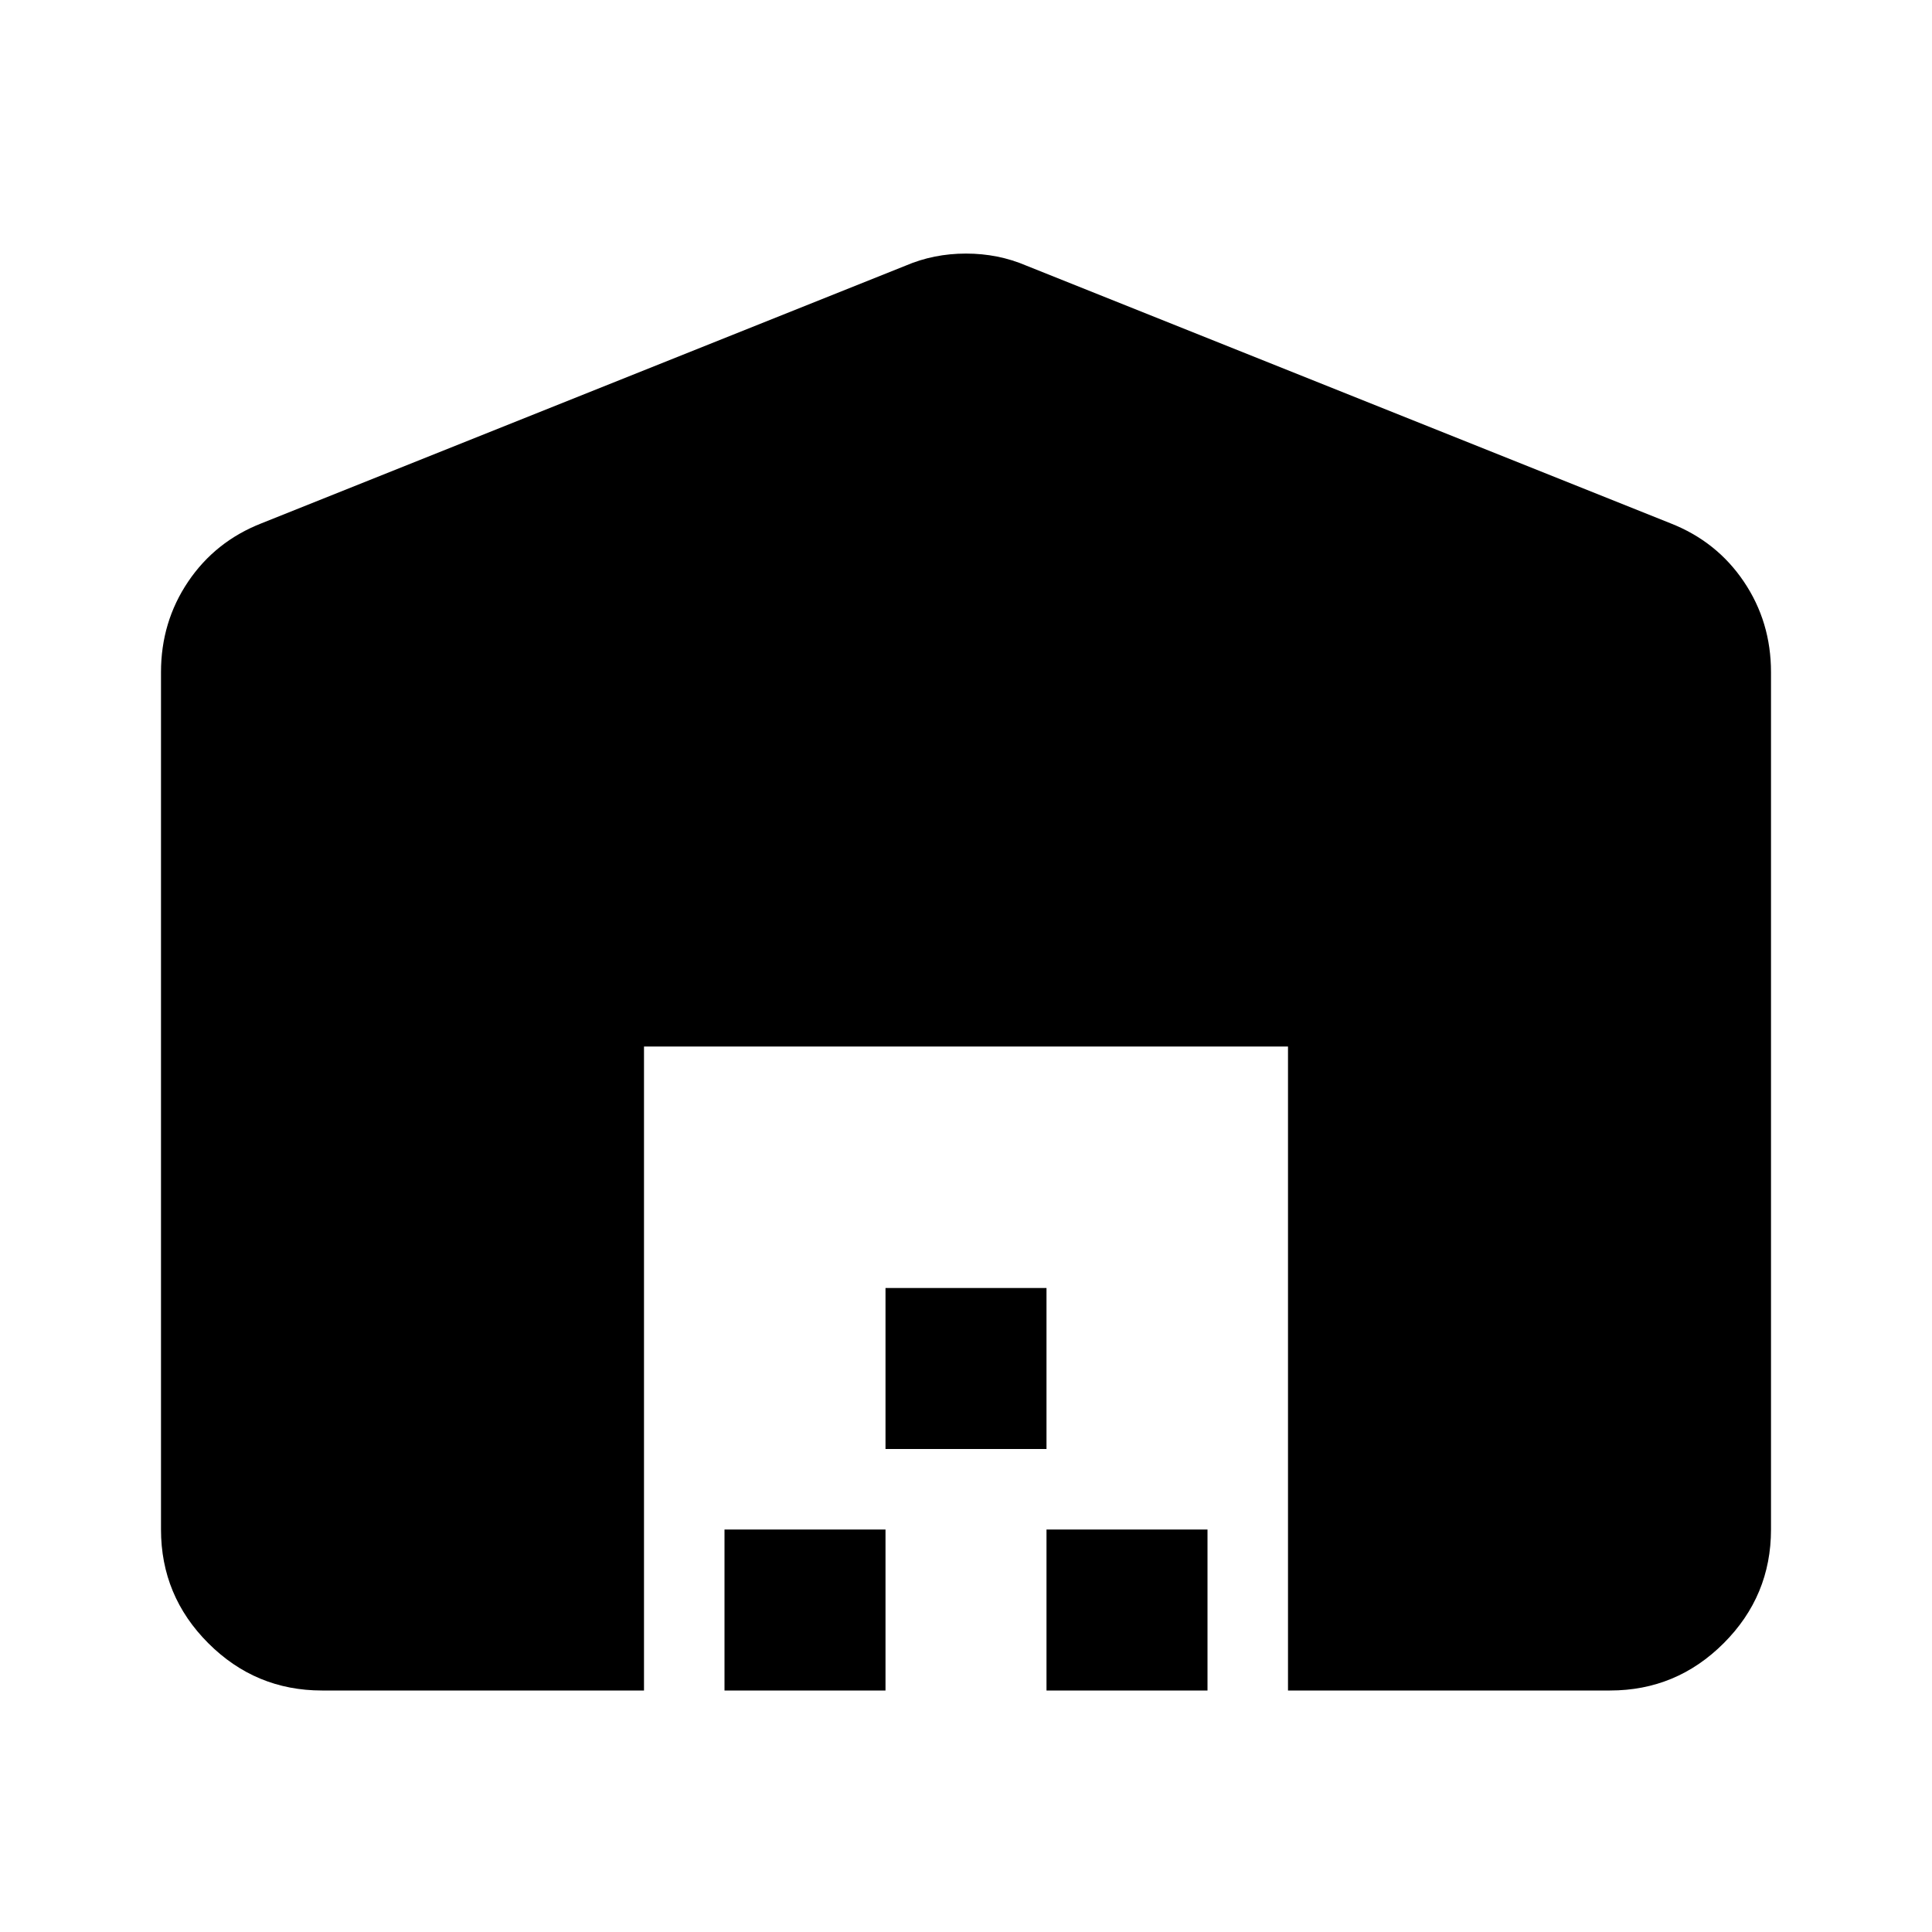
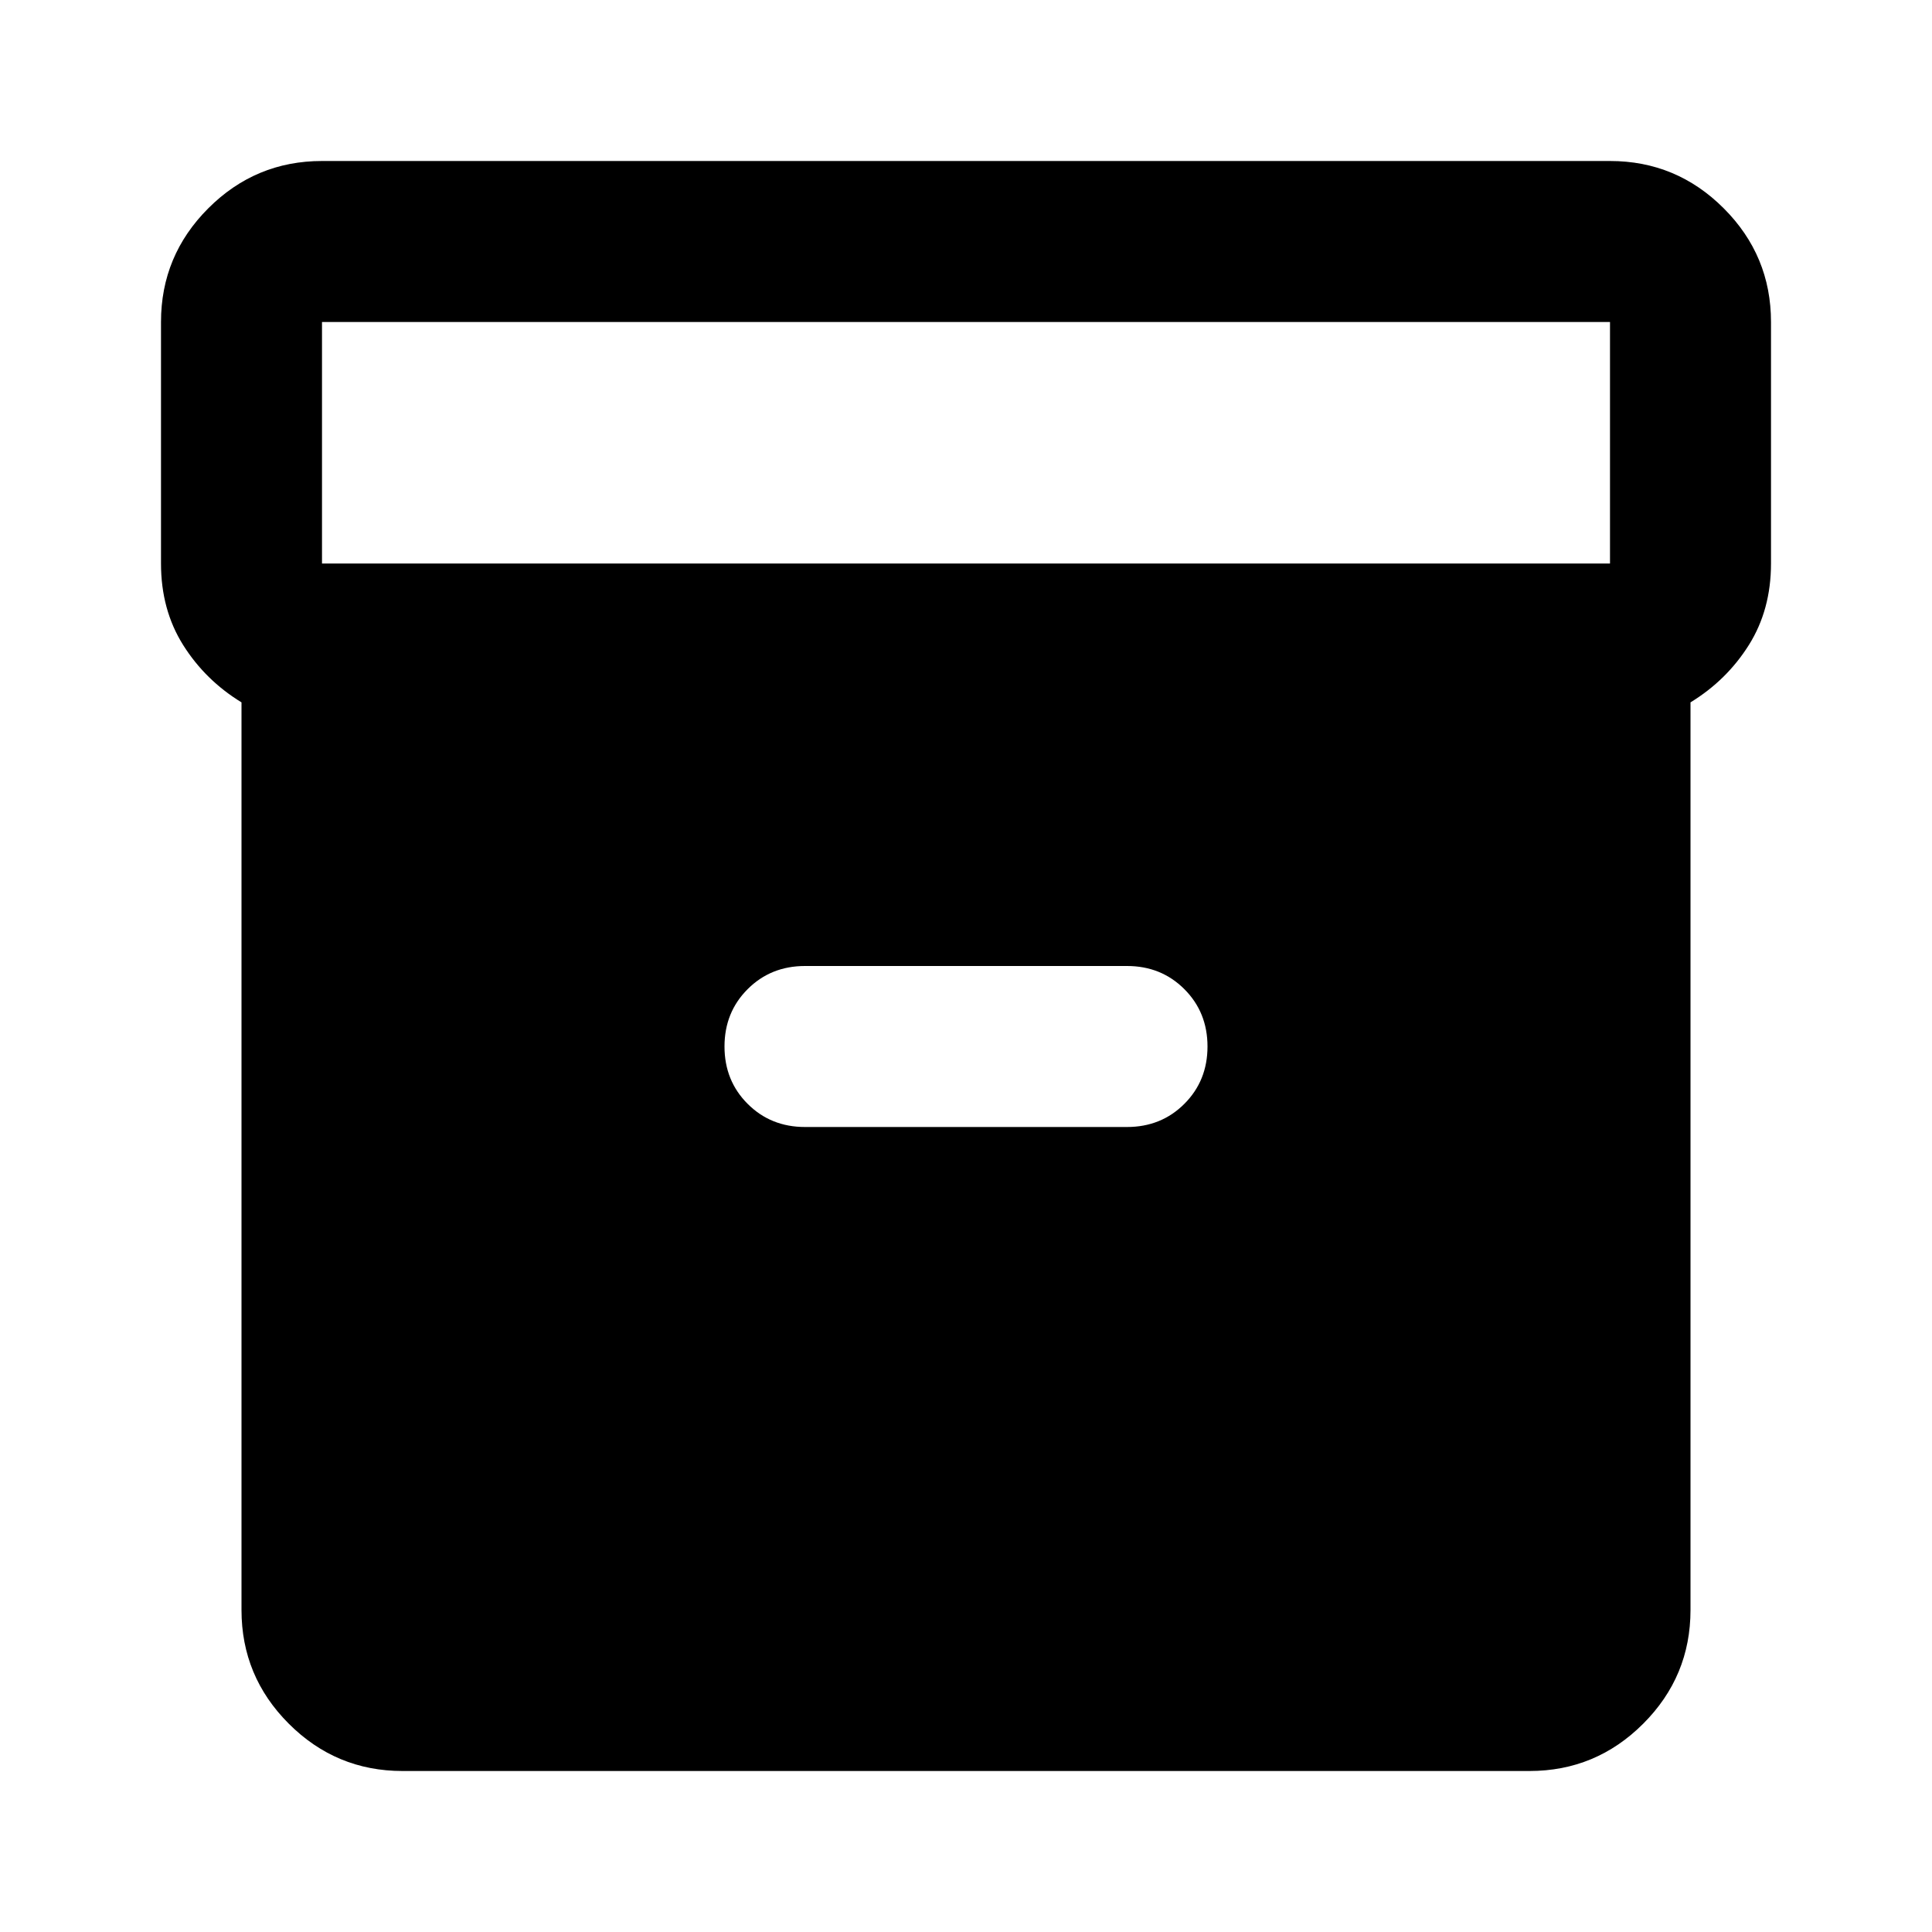
<svg xmlns="http://www.w3.org/2000/svg" height="24px" viewBox="0 -960 960 960" width="24px" fill="currentColor">
-   <path d="M80-200v-426q0-25 13.5-45t36.5-29l320-128q14-6 30-6t30 6l320 128q23 9 36.5 29t13.5 45v426q0 33-23.5 56.5T800-120H640v-320H320v320H160q-33 0-56.5-23.5T80-200Zm280 80v-80h80v80h-80Zm80-120v-80h80v80h-80Zm80 120v-80h80v80h-80Z" />
+   <path d="M200-80q-33 0-56.5-23.5T120-160v-451q-18-11-29-28.5T80-680v-120q0-33 23.5-56.5T160-880h640q33 0 56.5 23.5T880-800v120q0 23-11 40.5T840-611v451q0 33-23.5 56.5T760-80H200Zm-40-600h640v-120H160v120Zm240 280h160q17 0 28.5-11.5T600-440q0-17-11.5-28.5T560-480H400q-17 0-28.5 11.5T360-440q0 17 11.5 28.5T400-400Z" />
</svg>
